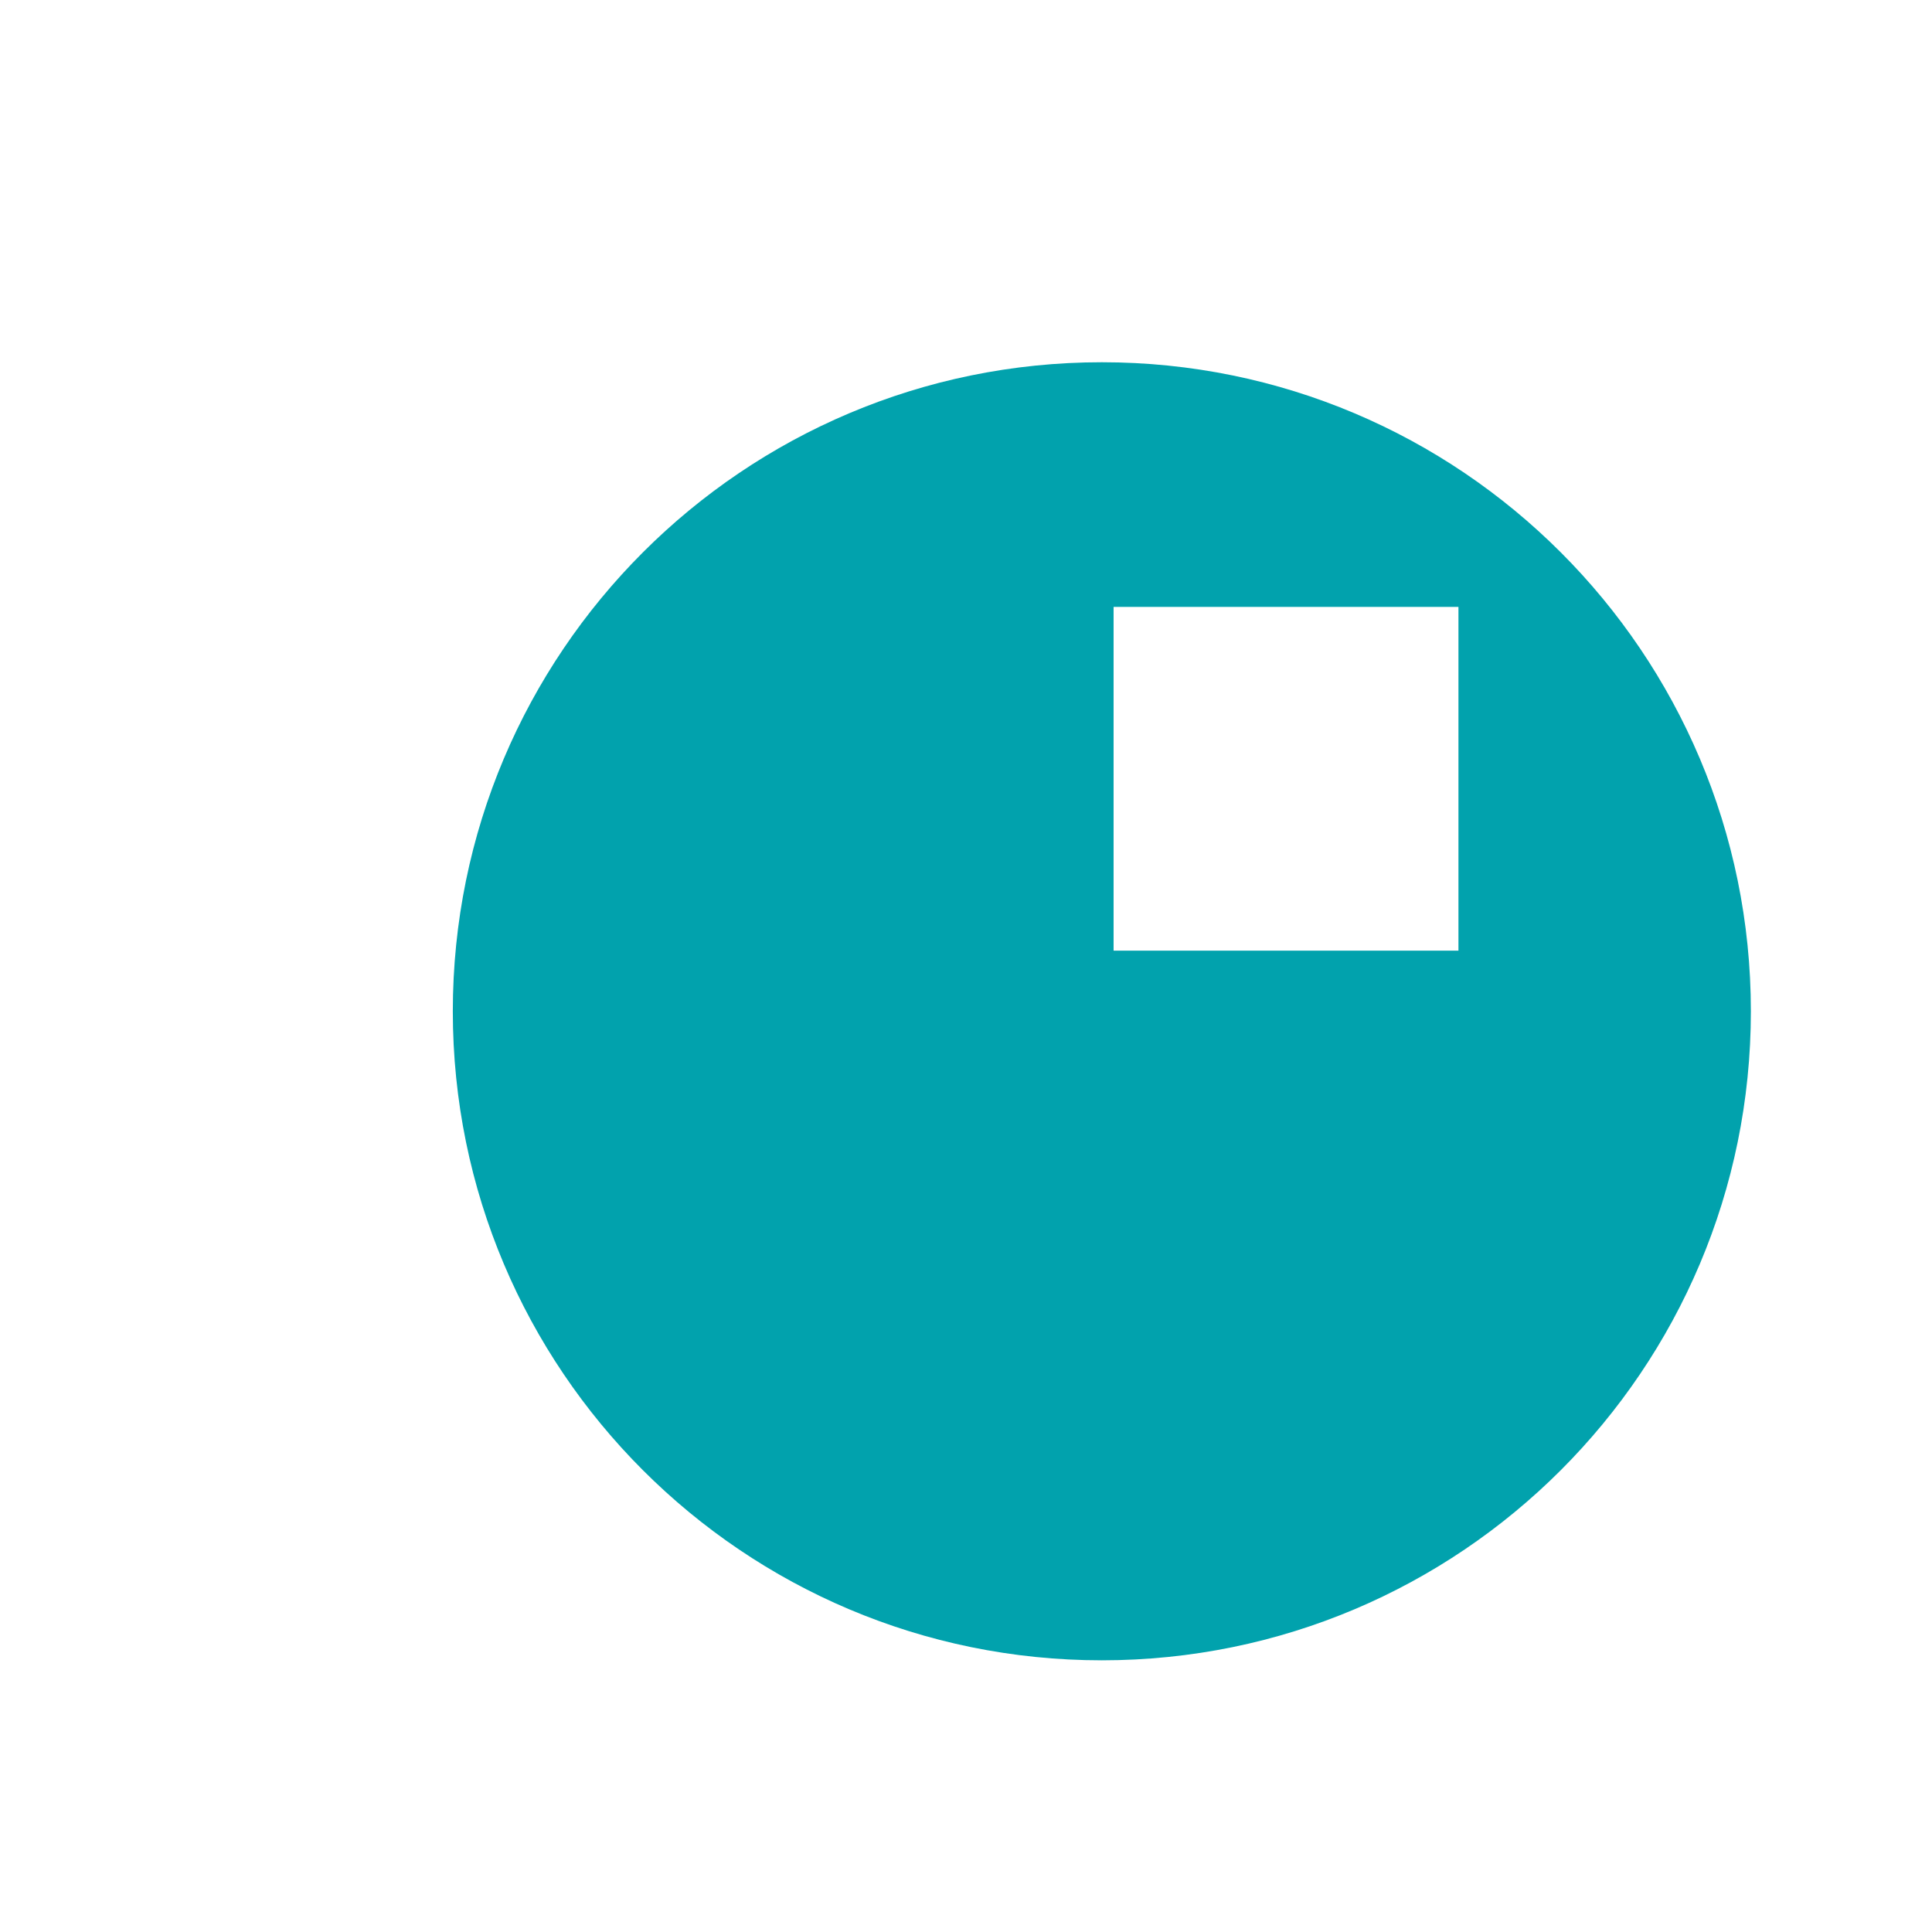
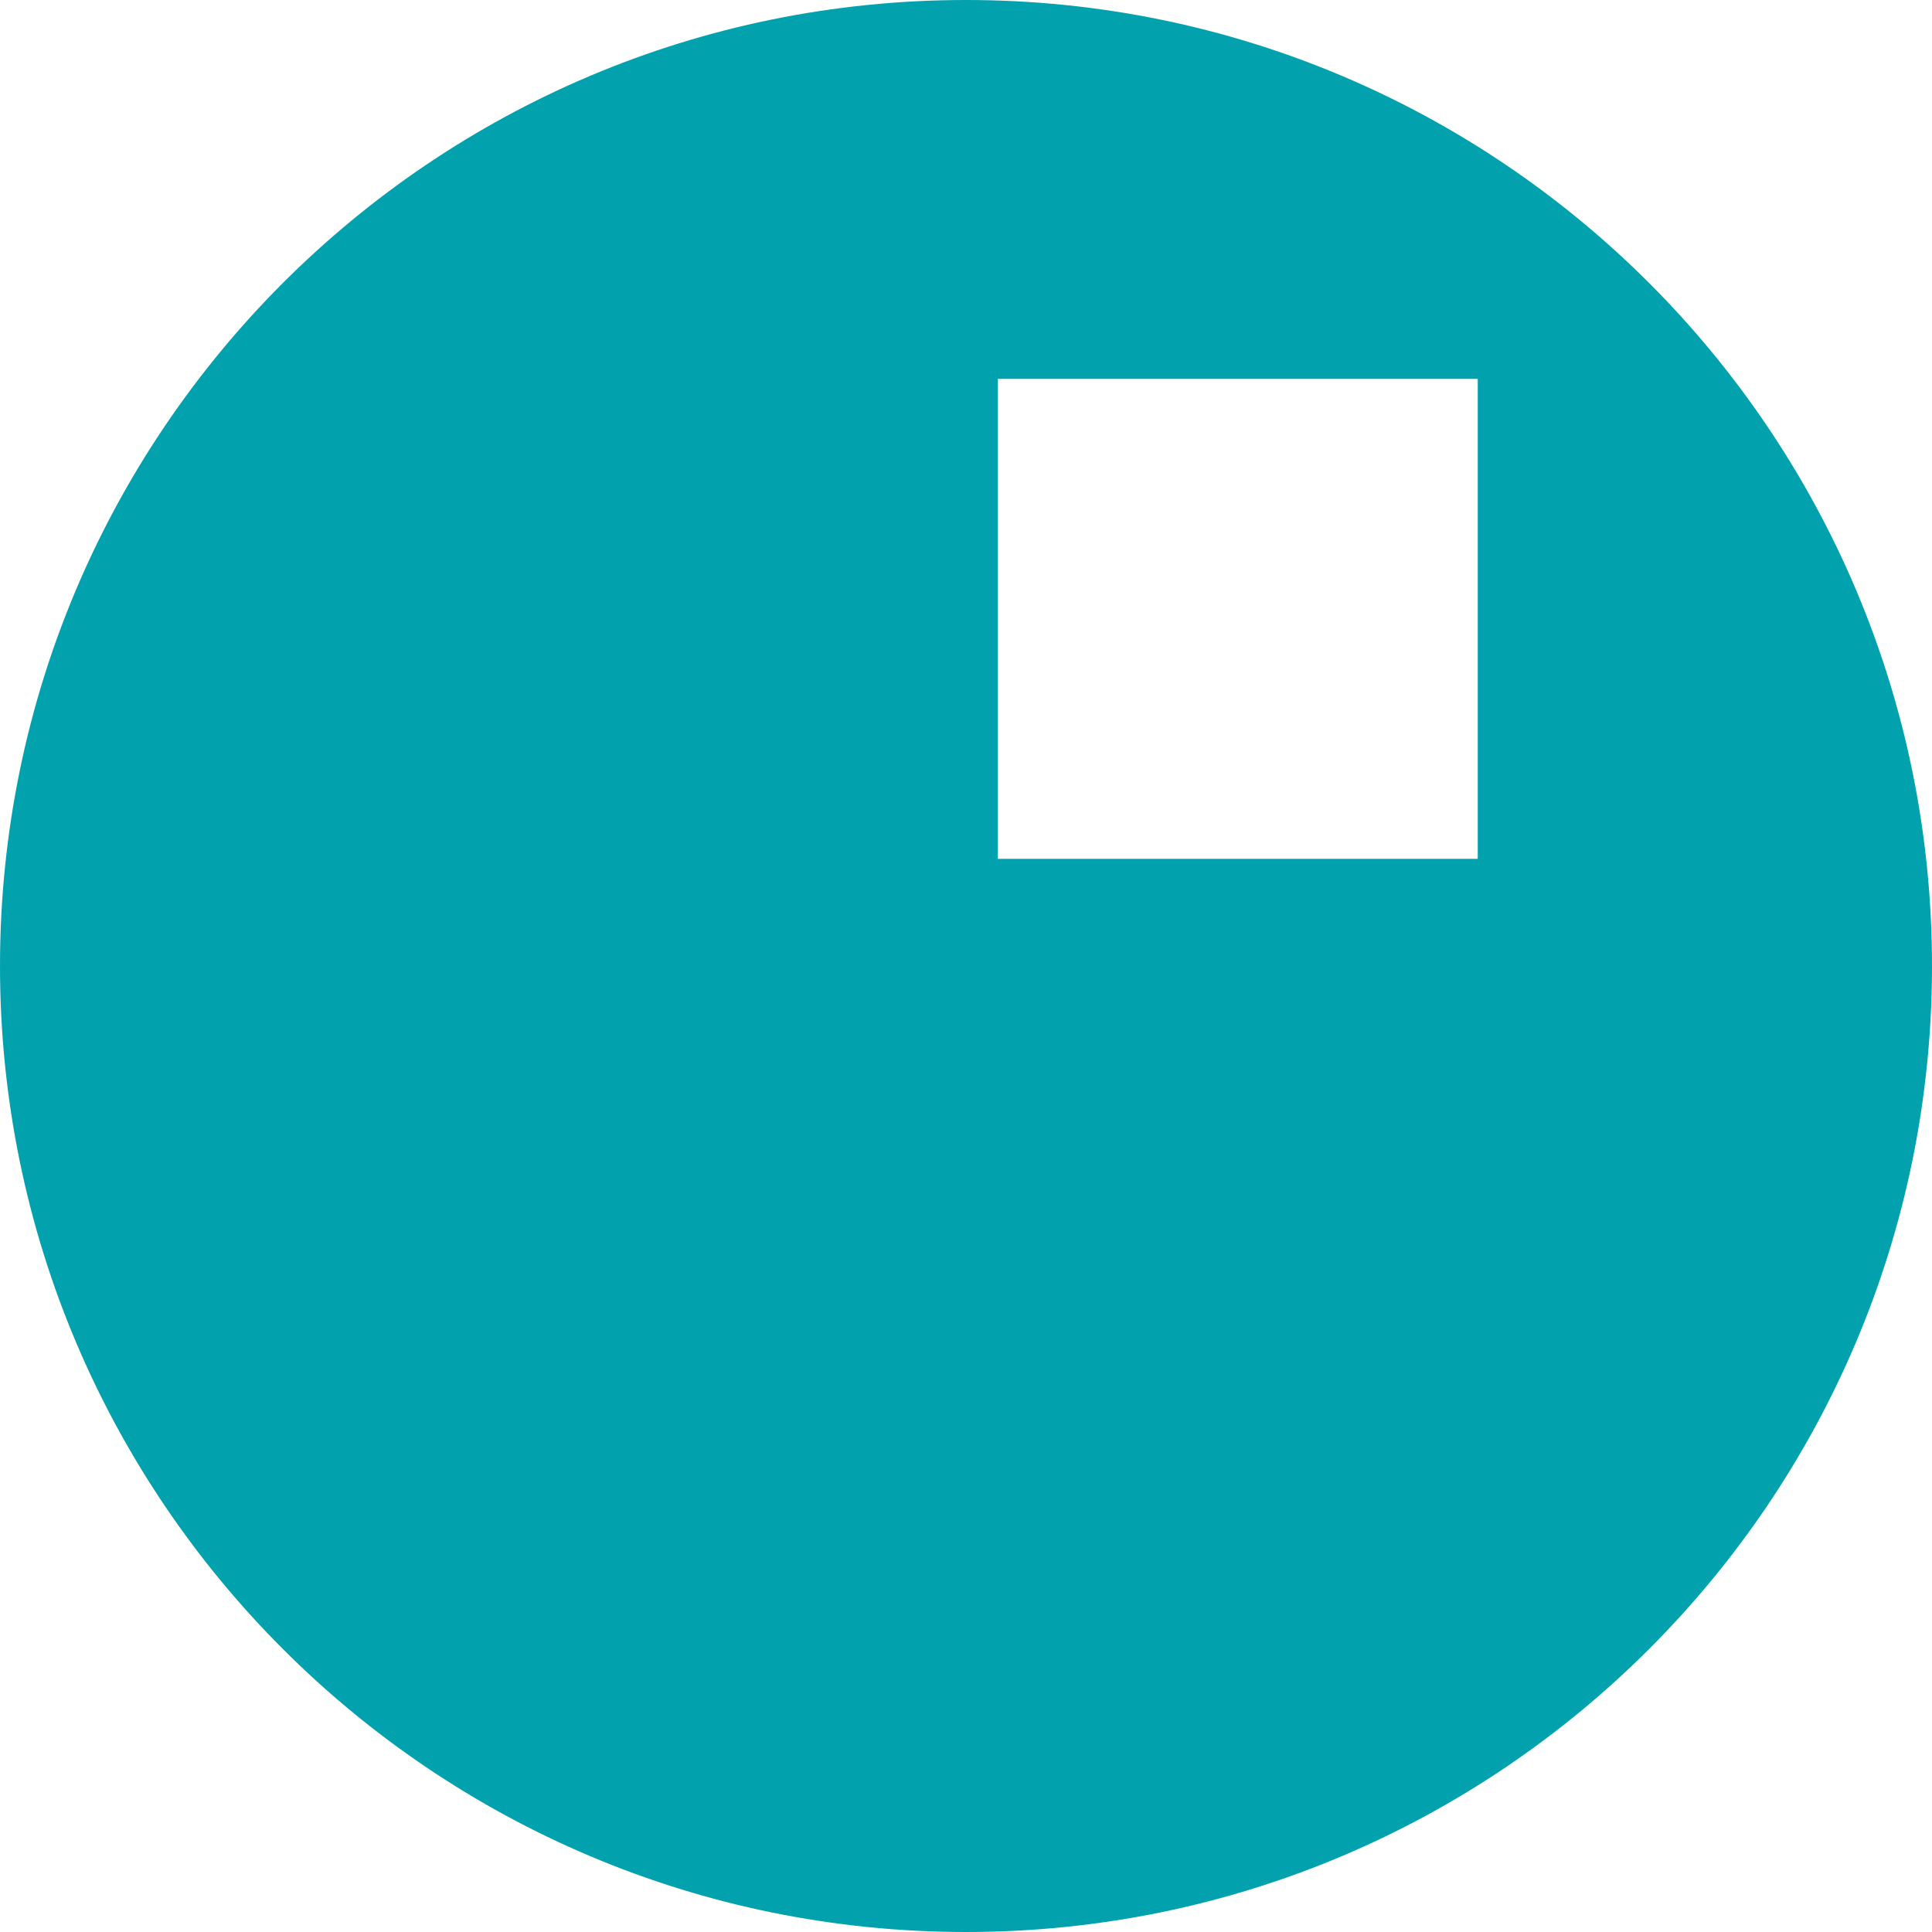
- <svg xmlns="http://www.w3.org/2000/svg" version="1.1" id="svg2198" width="24" height="24" viewBox="0 0 64 64" xml:space="preserve">
-   <defs id="defs2202" />
-   <g id="g2204">
-     <path id="path27264" style="opacity:1;fill:#01a2ad;fill-opacity:1;stroke:none;stroke-width:1.633;stroke-linecap:round;stroke-linejoin:round;stroke-dasharray:none;stroke-opacity:1" d="M 36.499,12 A 21.5,21.501 0 0 0 15,33.5 21.5,21.501 0 0 0 36.499,55 21.5,21.501 0 0 0 58,33.5 21.5,21.501 0 0 0 36.499,12 Z m 0.39,8.104 H 48.313 V 31.492 H 36.889 Z" />
+ <svg xmlns="http://www.w3.org/2000/svg" width="16" height="16" viewBox="0 0 161.018 161.018" version="1.1" id="svg8">
+   <g id="layer1" transform="translate(-45.05609,-73.61616)">
+     <path style="fill:#01a2ad;fill-opacity:1;stroke:none;stroke-width:5.525;stroke-linejoin:round;stroke-miterlimit:4;stroke-dasharray:none;stroke-opacity:0.737" d="m 125.565,73.616 a 80.509,80.509 0 0 0 -80.509,80.509 80.509,80.509 0 0 0 80.509,80.509 80.509,80.509 0 0 0 80.509,-80.509 80.509,80.509 0 0 0 -80.509,-80.509 z m 2.651,31.576 h 40 v 40 h -40 z" id="path4485" />
+     <text xml:space="preserve" style="font-style:normal;font-weight:normal;font-size:10.583px;line-height:1.25;font-family:sans-serif;letter-spacing:0px;word-spacing:0px;fill:#000000;fill-opacity:1;stroke:none;stroke-width:0.265" x="277.373" y="193.903" id="text4582">
+       <tspan id="tspan4580" x="277.373" y="203.267" style="stroke-width:0.265" />
+     </text>
  </g>
</svg>
